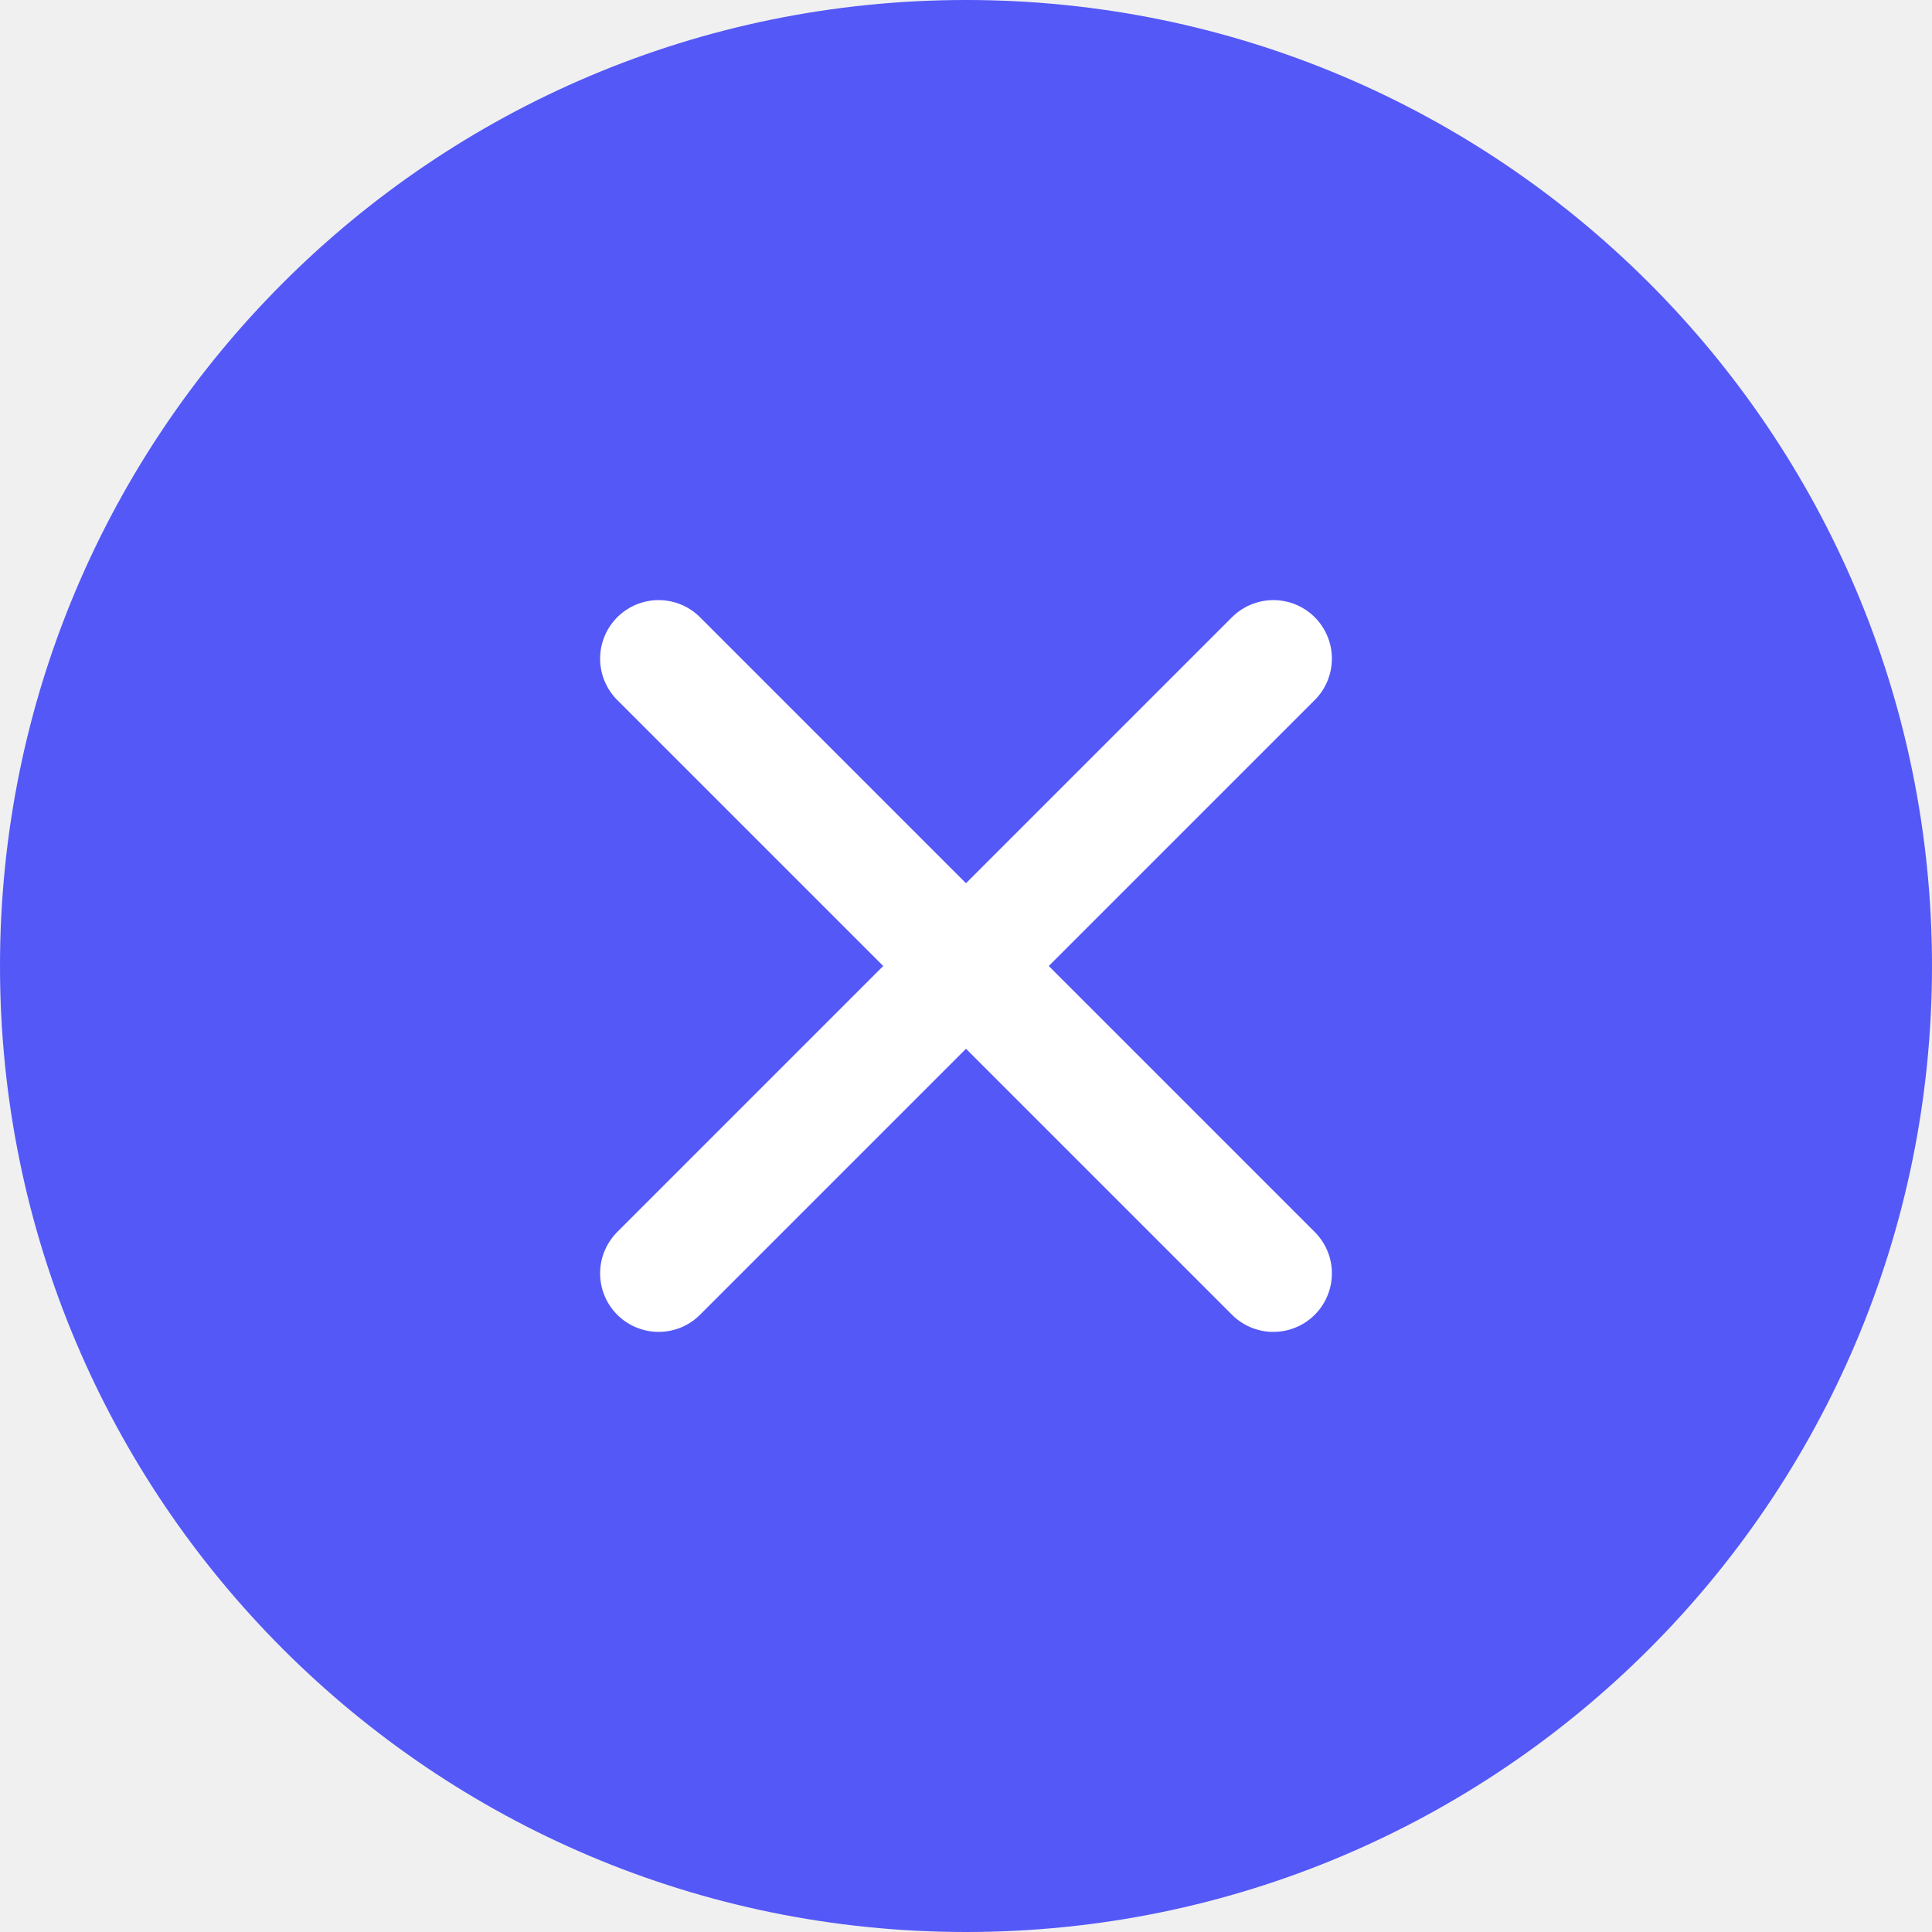
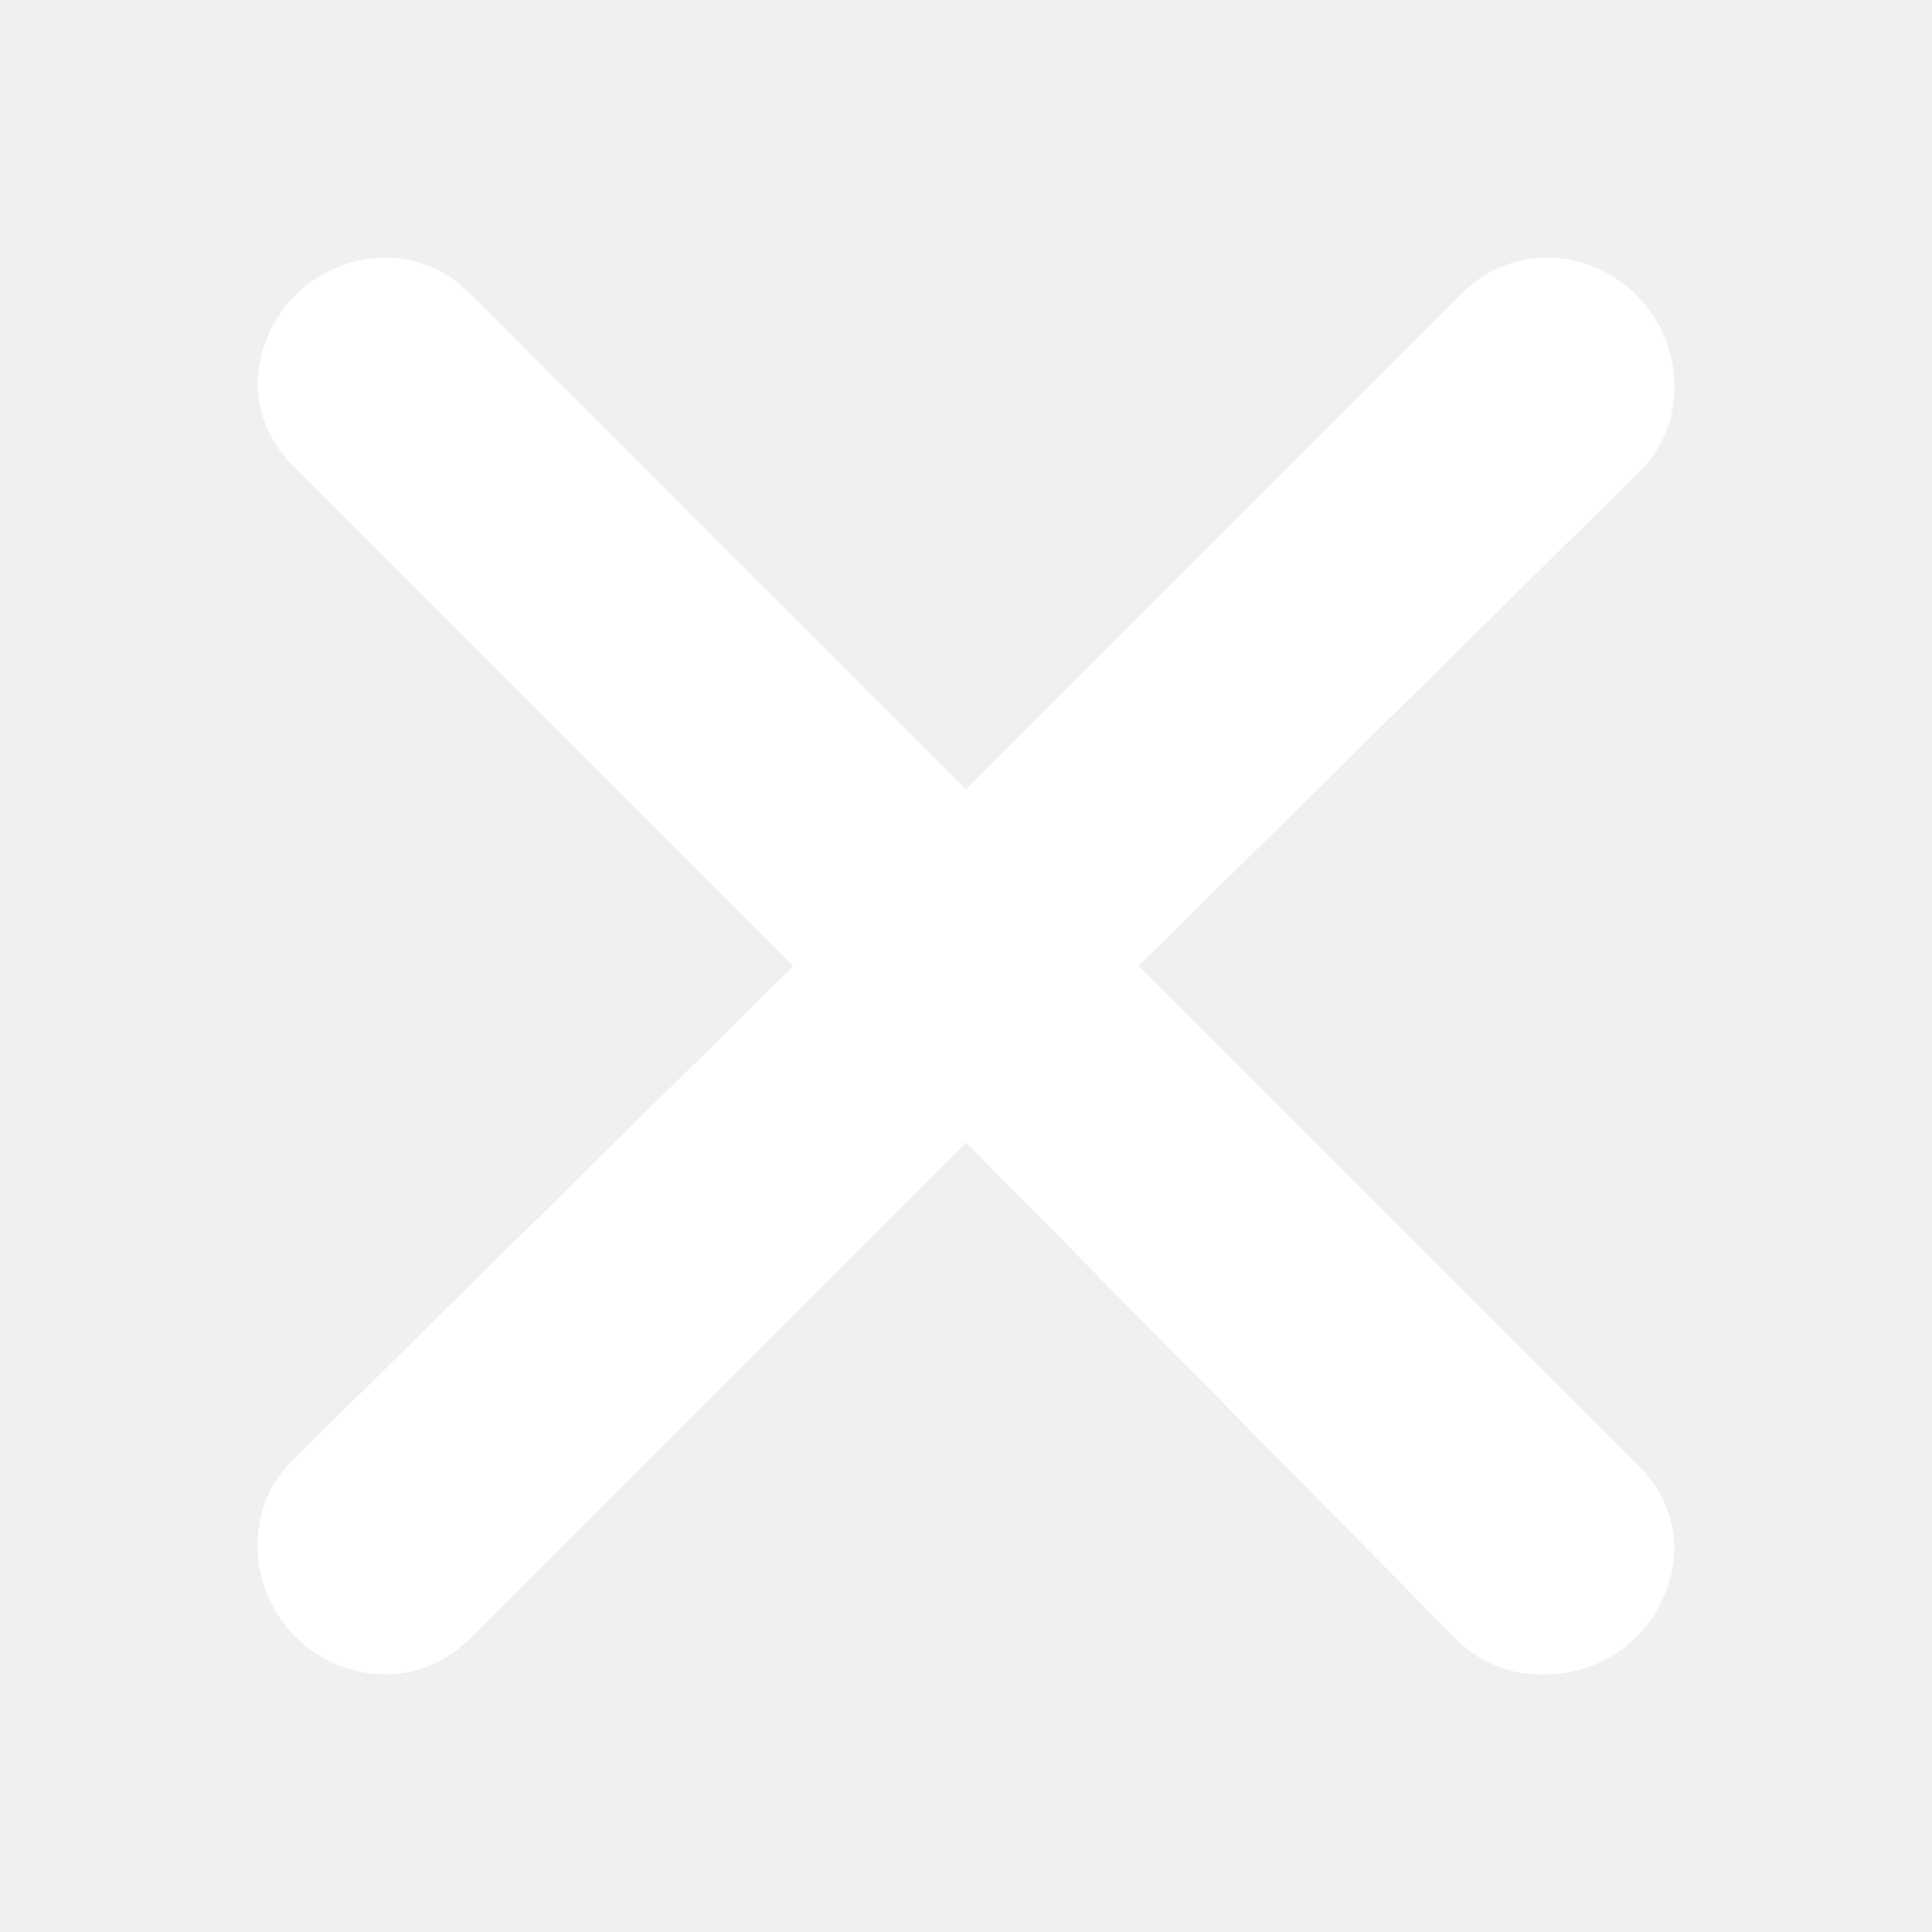
- <svg xmlns="http://www.w3.org/2000/svg" width="22" height="22" viewBox="0 0 22 22" fill="none">
-   <circle cx="11" cy="11" r="11" fill="#5458F7" />
-   <path d="M14.5 7.5L7.5 14.5" stroke="white" stroke-width="1.333" stroke-linecap="round" stroke-linejoin="round" />
-   <path d="M7.5 7.5L14.5 14.5" stroke="white" stroke-width="1.333" stroke-linecap="round" stroke-linejoin="round" />
+ <svg xmlns="http://www.w3.org/2000/svg" width="512" height="512" viewBox="0 0 15 15">
+   <path fill="#fff" d="M3.64 2.27L7.5 6.13l3.84-3.84A.92.92 0 0 1 12 2a1 1 0 0 1 1 1a.9.9 0 0 1-.27.66L8.84 7.5l3.89 3.89A.9.9 0 0 1 13 12a1 1 0 0 1-1 1a.92.92 0 0 1-.69-.27L7.5 8.87l-3.85 3.85A.92.92 0 0 1 3 13a1 1 0 0 1-1-1a.9.9 0 0 1 .27-.66L6.16 7.5L2.27 3.61A.9.9 0 0 1 2 3a1 1 0 0 1 1-1c.24.003.47.1.64.27Z" />
</svg>
